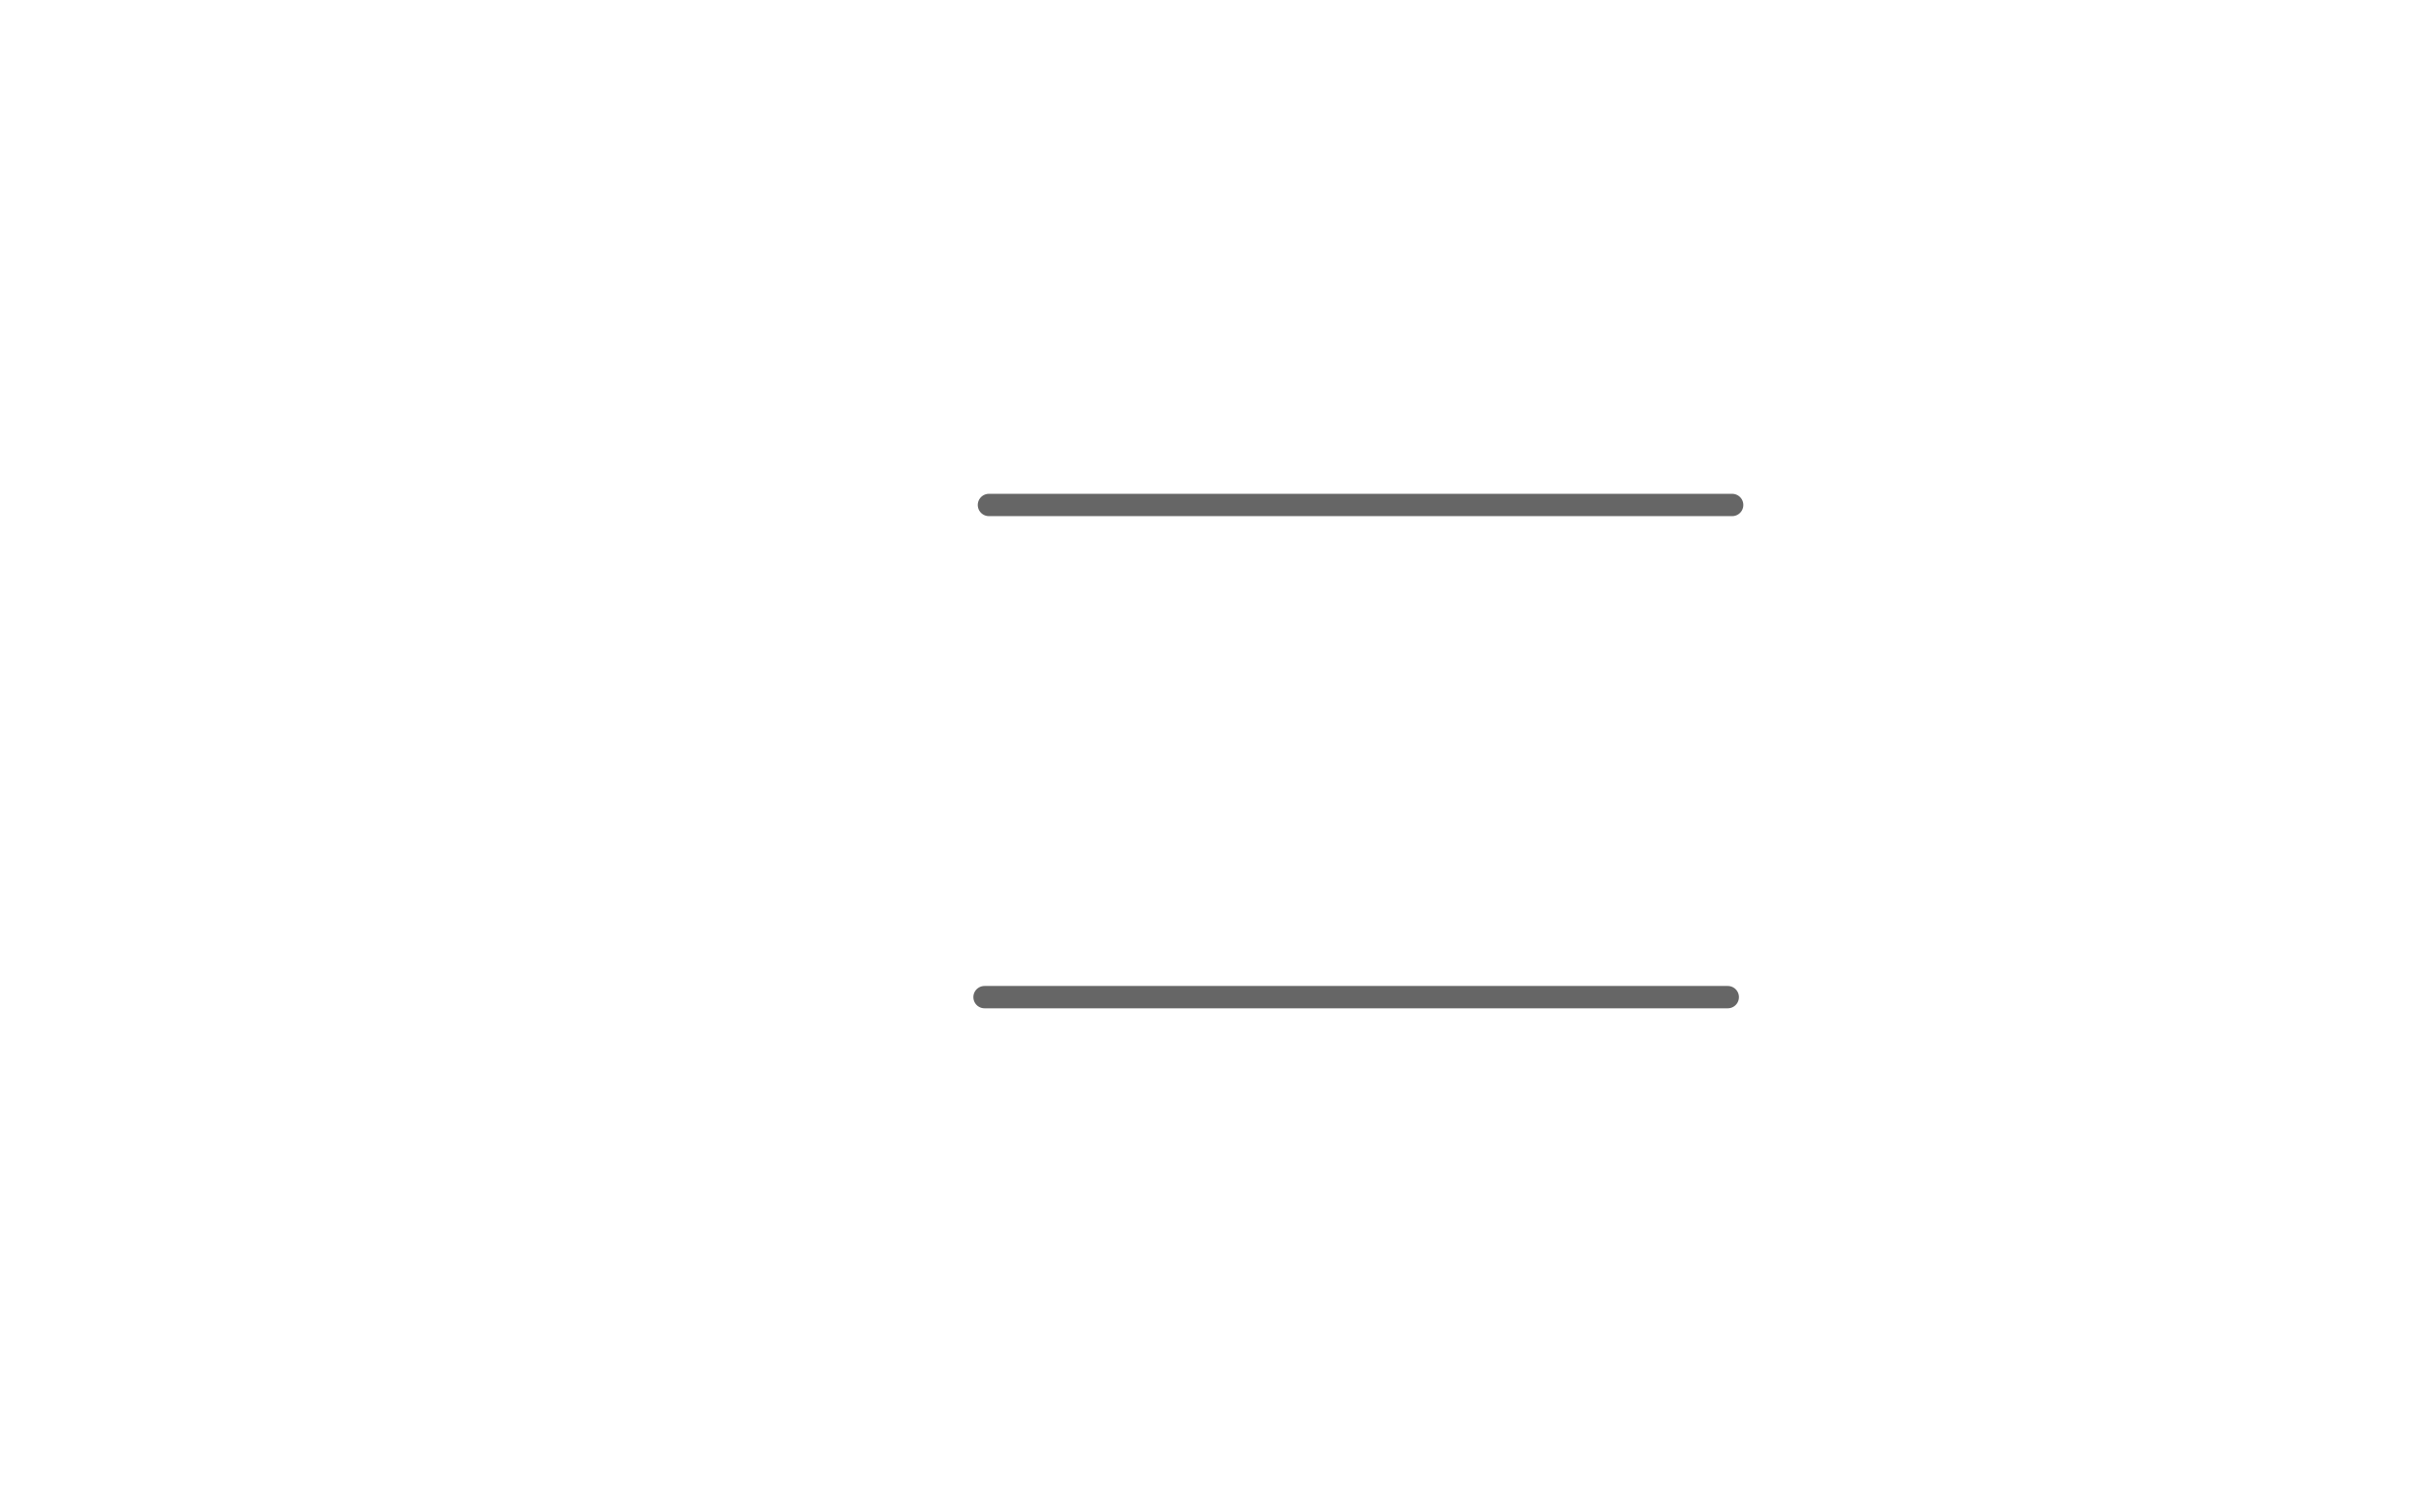
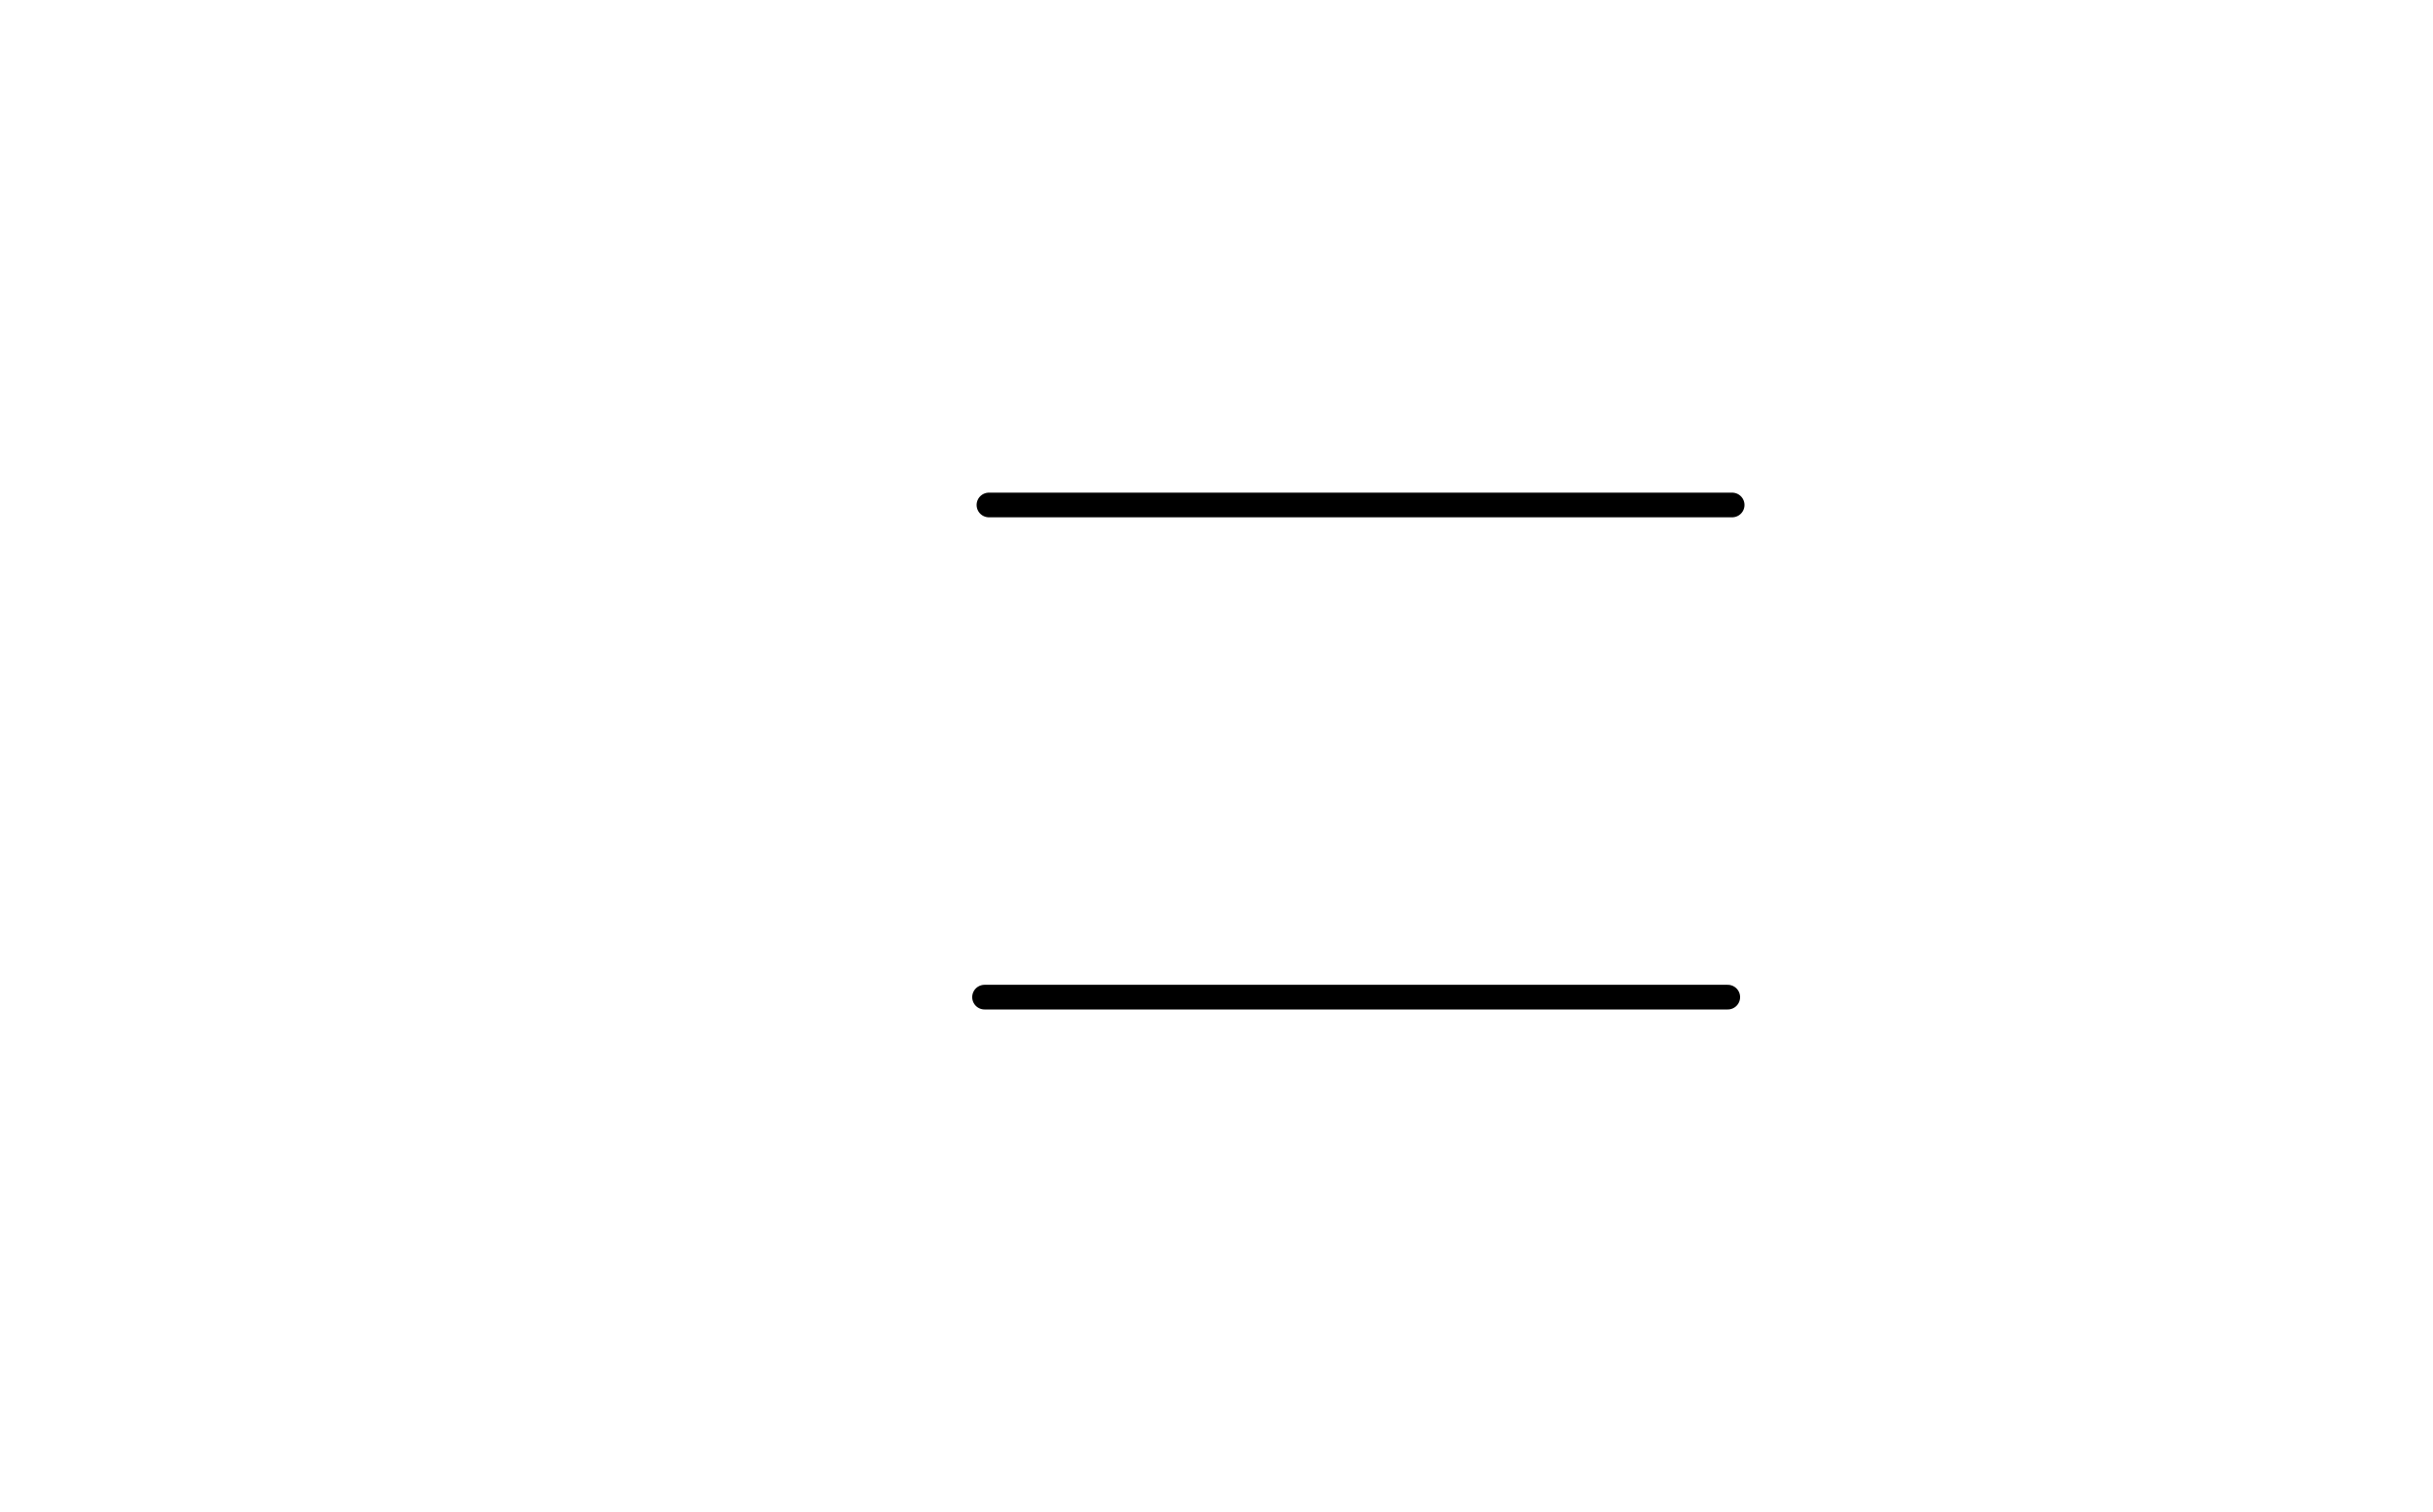
<svg xmlns="http://www.w3.org/2000/svg" width="209.225mm" height="129.975mm" viewBox="0 0 209.225 129.975" version="1.1" id="svg77099">
  <defs id="defs77096" />
  <g id="layer1" transform="translate(-15.60632,147.4022)">
    <path id="path79185" style="fill:none;stroke:none;stroke-width:1.621;stroke-miterlimit:4;stroke-dasharray:none;stop-color:#000000" d="M 16.417,-146.592 V -18.238 H 161.032 v -0.144 c 34.884,-0.363 62.977,-28.914 62.989,-64.017 -0.003,-35.109 -28.098,-63.671 -62.989,-64.034 v -0.158 z" />
-     <path style="fill:#808080;fill-opacity:1;stroke:#666666;stroke-width:1.921;stroke-linecap:round;stroke-linejoin:round;stroke-miterlimit:4;stroke-dasharray:none;stroke-opacity:1" d="m 100.649,-103.967 h 63.914" id="path78323" />
-     <path style="fill:#808080;fill-opacity:1;stroke:#666666;stroke-width:1.921;stroke-linecap:round;stroke-linejoin:round;stroke-miterlimit:4;stroke-dasharray:none;stroke-opacity:1" d="m 100.271,-61.634 h 63.914" id="path78405" />
+     <path style="fill:#808080;fill-opacity:1;stroke:#000000;stroke-width:2.121;stroke-linecap:round;stroke-linejoin:round;stroke-miterlimit:4;stroke-dasharray:none;stroke-opacity:1" d="m 100.649,-103.967 h 63.914" id="path78323" />
+     <path style="fill:#808080;fill-opacity:1;stroke:#000000;stroke-width:2.121;stroke-linecap:round;stroke-linejoin:round;stroke-miterlimit:4;stroke-dasharray:none;stroke-opacity:1" d="m 100.271,-61.634 h 63.914" id="path78405" />
  </g>
</svg>
